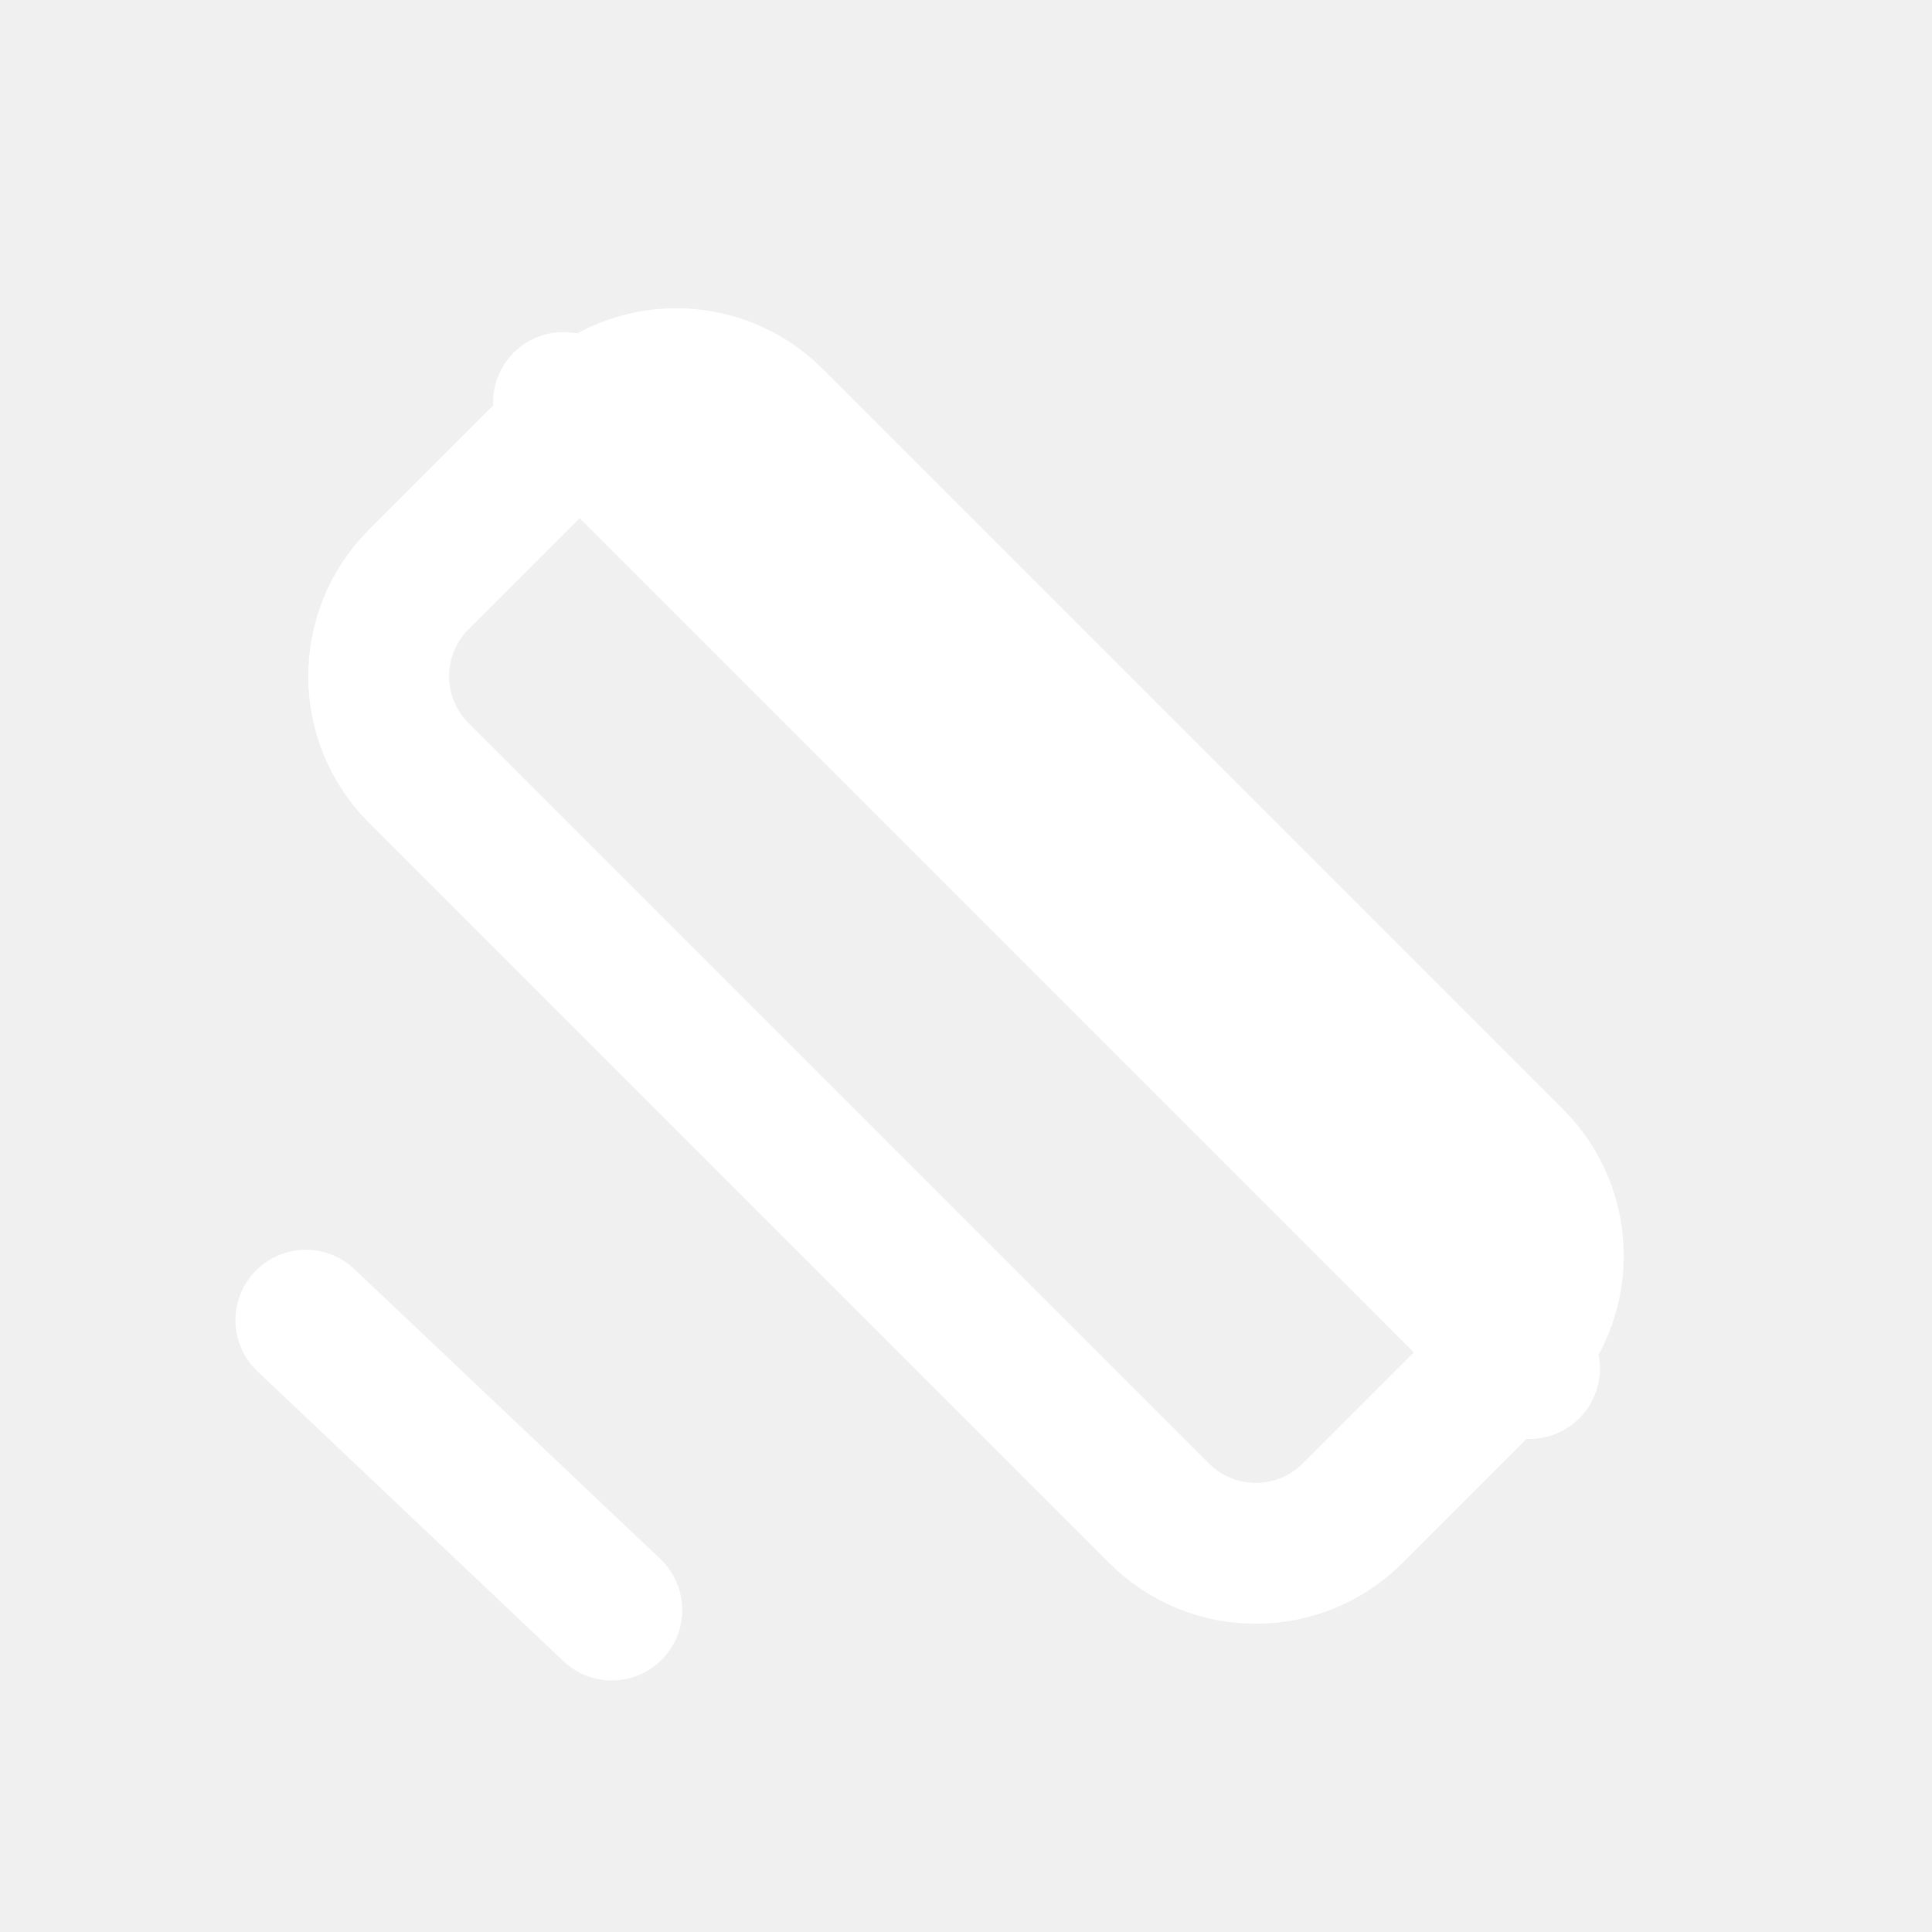
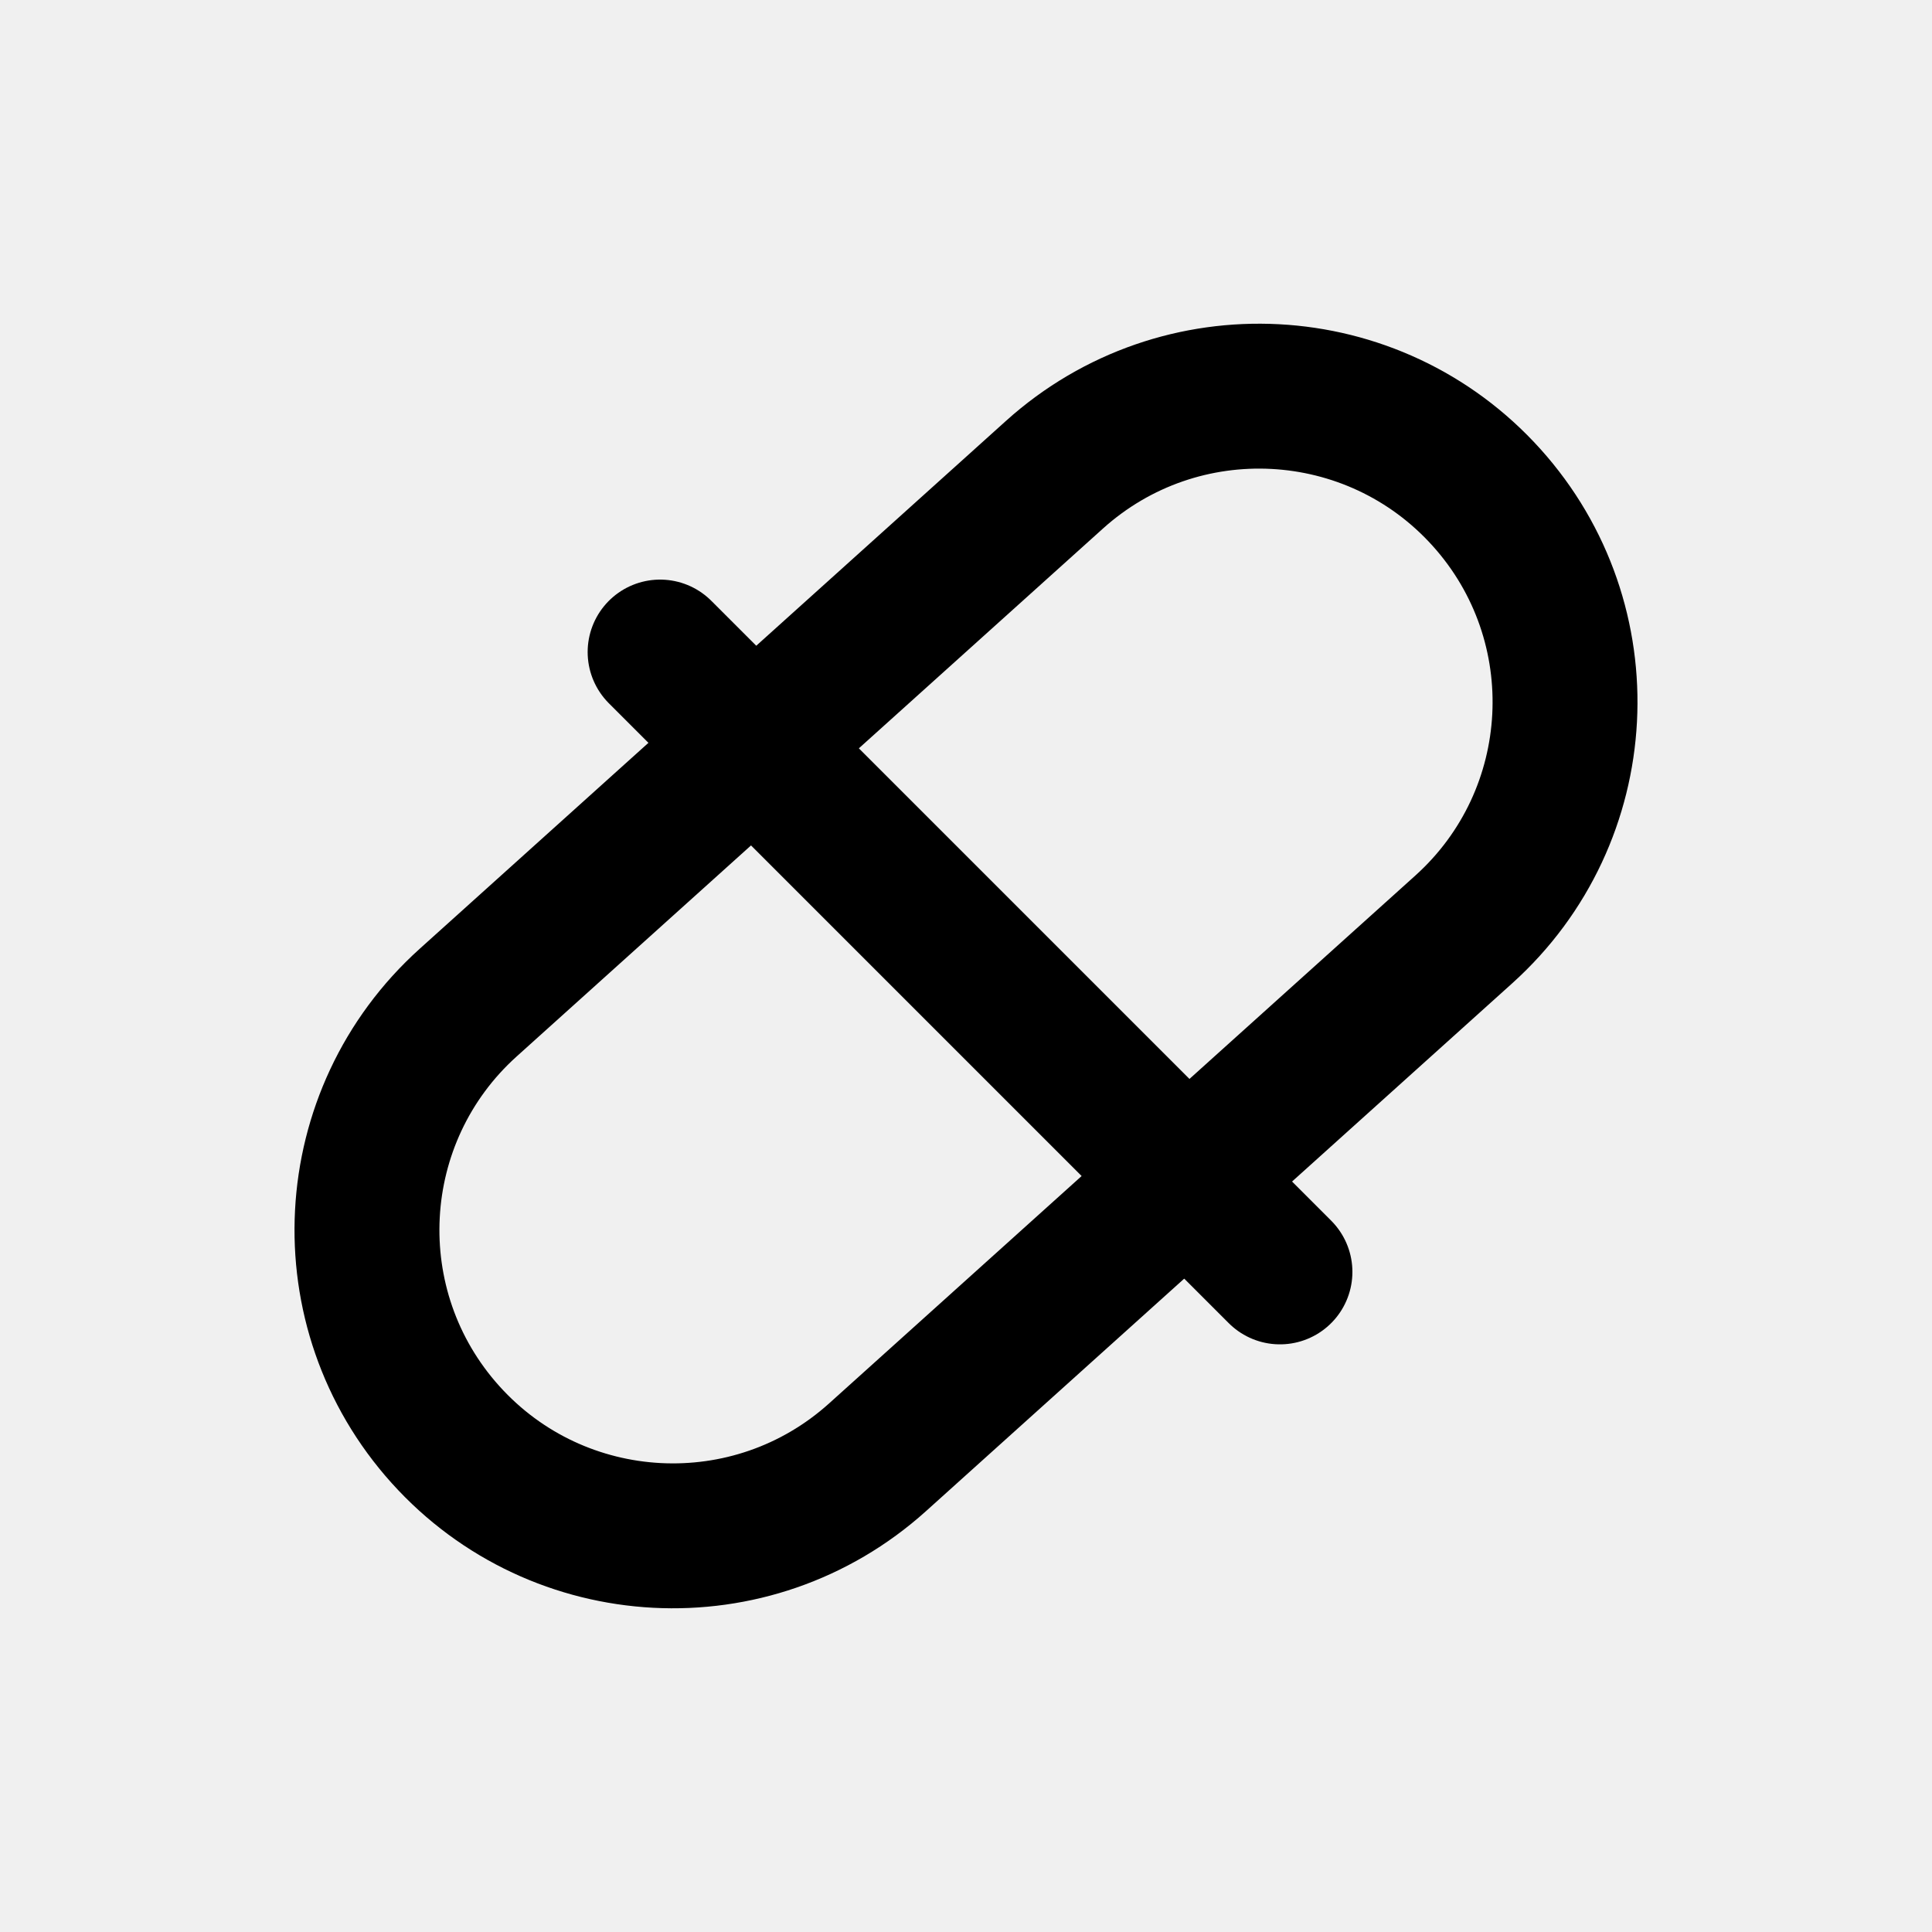
- <svg xmlns="http://www.w3.org/2000/svg" viewBox="0 0 24 24" fill="none" stroke="#fff" stroke-width="1.75" stroke-linecap="round" stroke-linejoin="round">
-   <path d="m7 5 12 12" />
-   <path d="m5.2 7.2 2-2a1.7 1.7 0 0 1 2.4 0l9.2 9.2a1.7 1.7 0 0 1 0 2.4l-2 2a1.7 1.7 0 0 1-2.4 0L5.2 9.6a1.7 1.7 0 0 1 0-2.4Z" />
-   <path d="M3.8 16.4 7.6 20" />
+ <svg xmlns="http://www.w3.org/2000/svg" width="24" height="24" viewBox="0 0 24 24" fill="none" stroke="currentColor" stroke-width="1.8" stroke-linecap="round" stroke-linejoin="round">
+   <rect x="3.3" y="8.2" width="17.4" height="7.6" rx="3.8" transform="rotate(-42 12 12)" />
+   <path d="m8.2 8.1 7.7 7.7" />
+   <circle cx="10.2" cy="10.2" r=".55" fill="currentColor" stroke="none" />
+   <circle cx="13.8" cy="13.8" r=".55" fill="currentColor" stroke="none" />
</svg>
